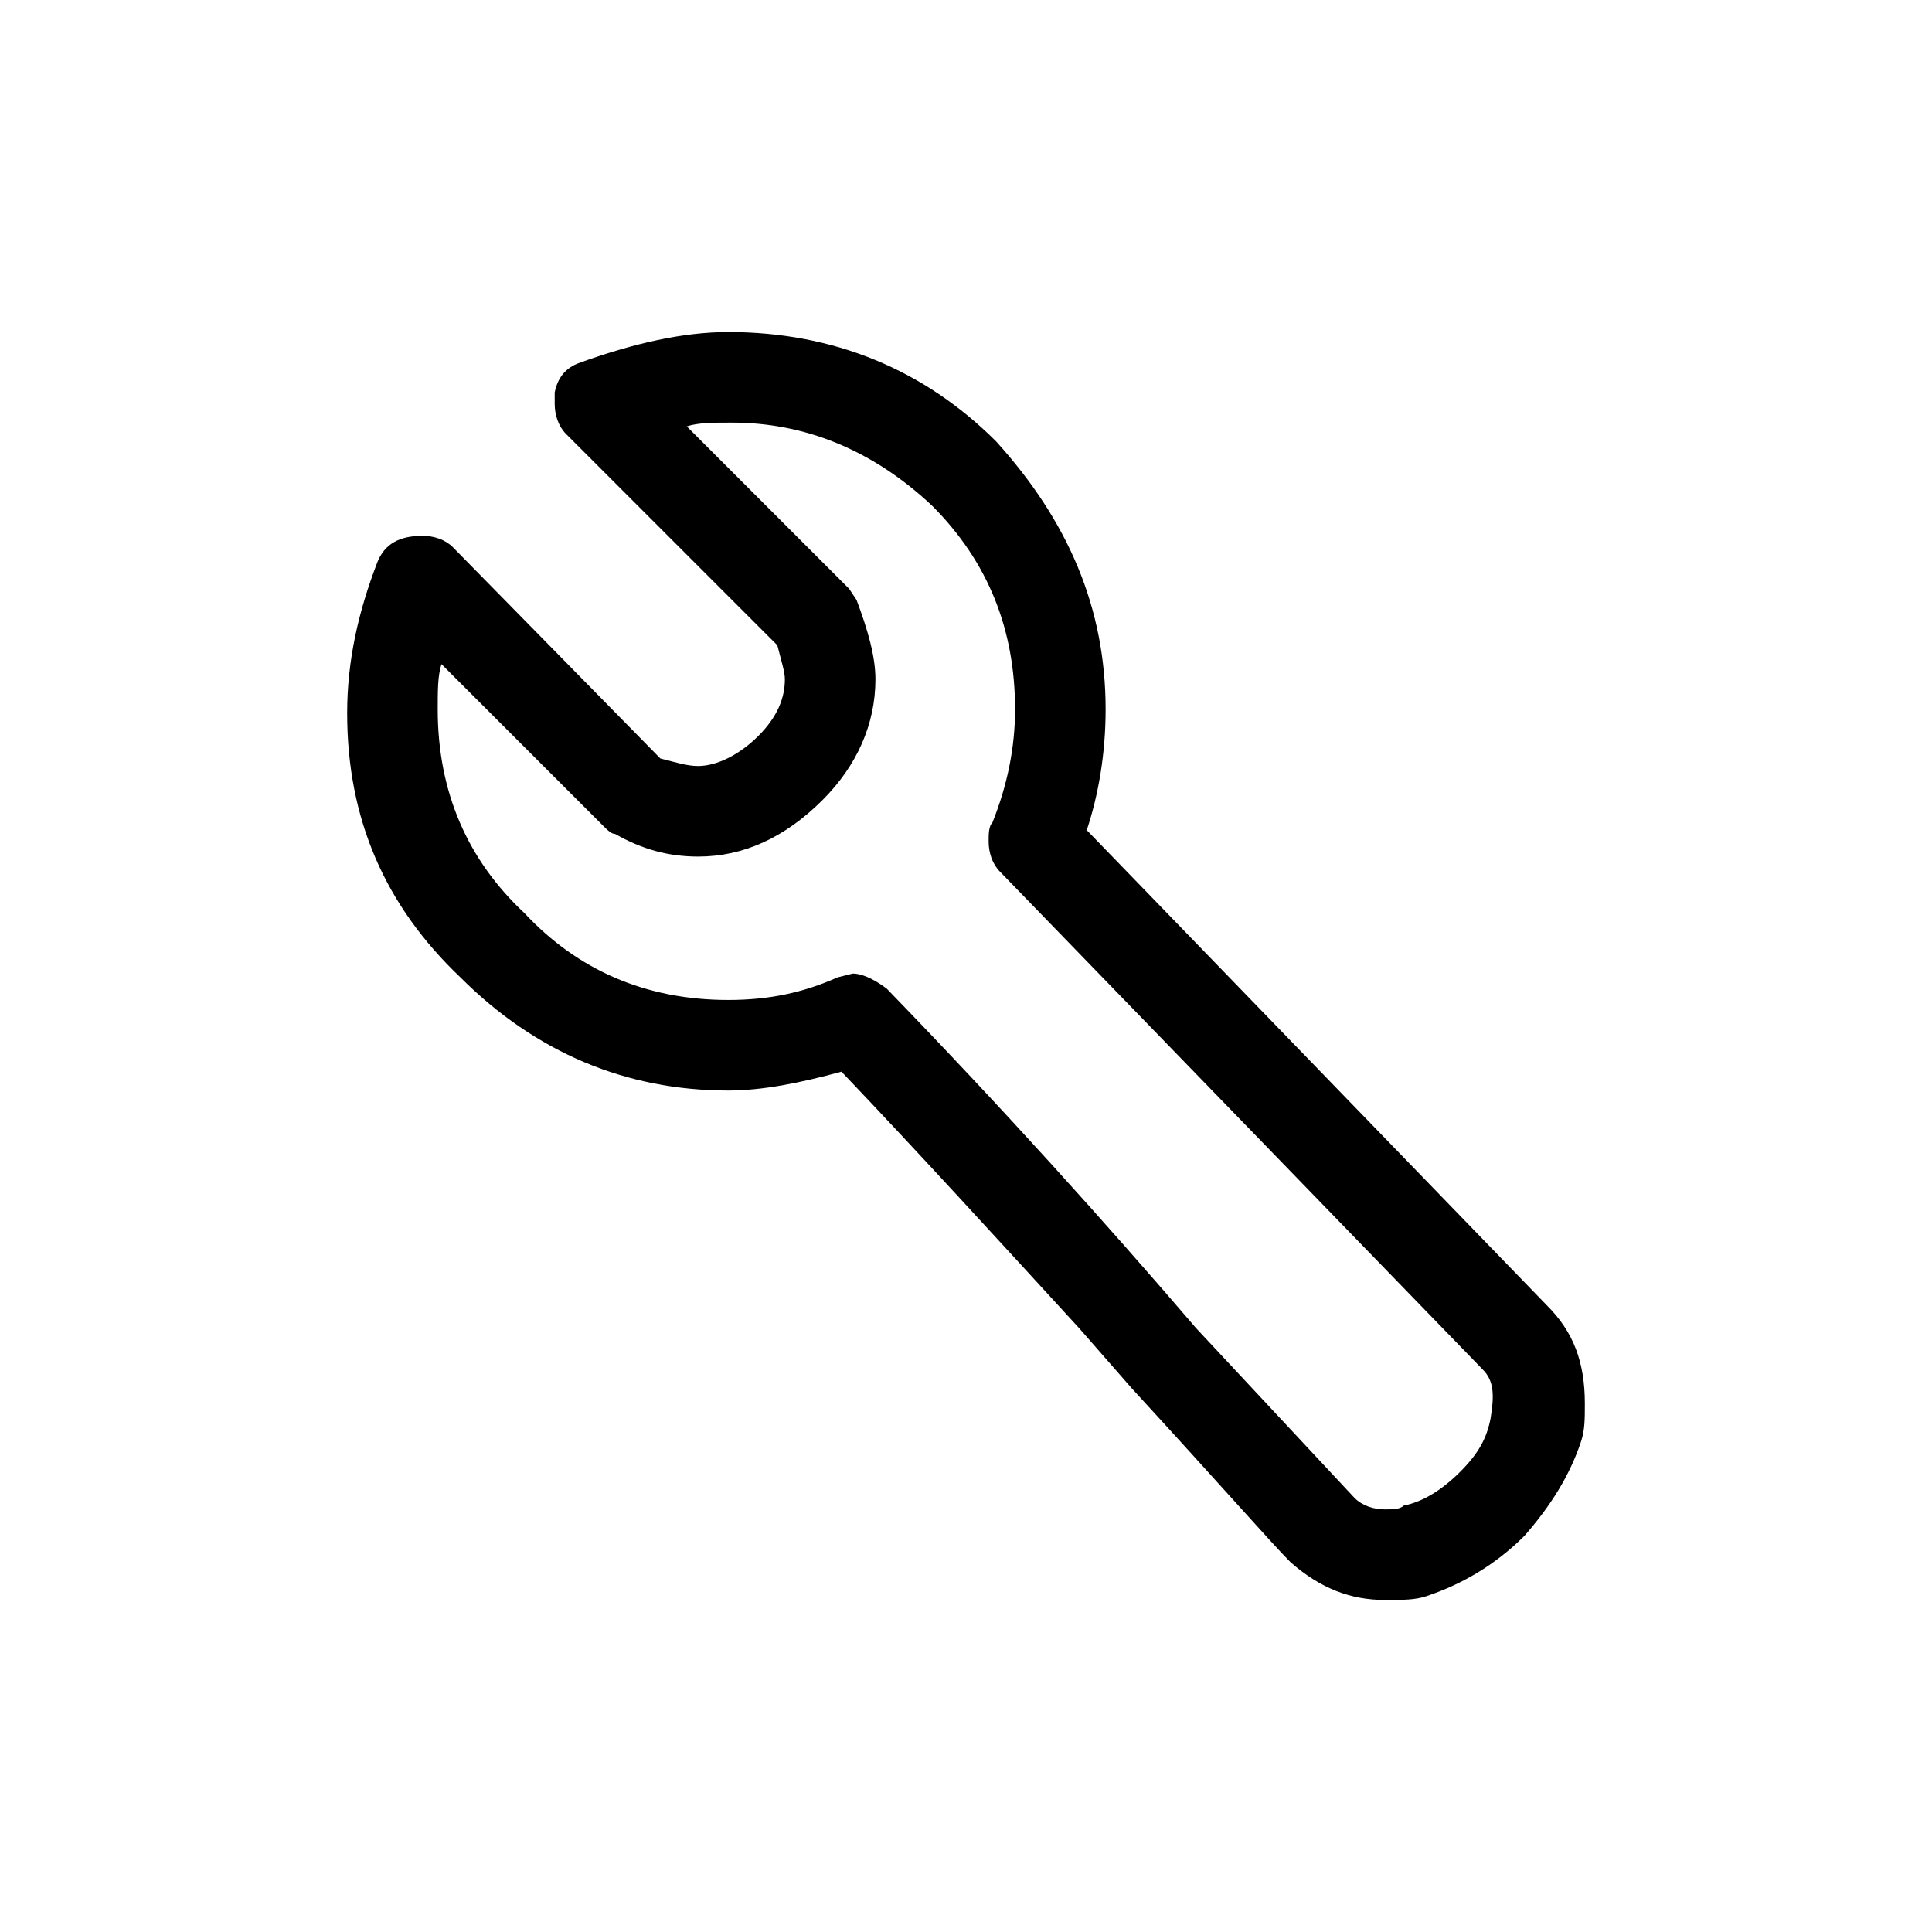
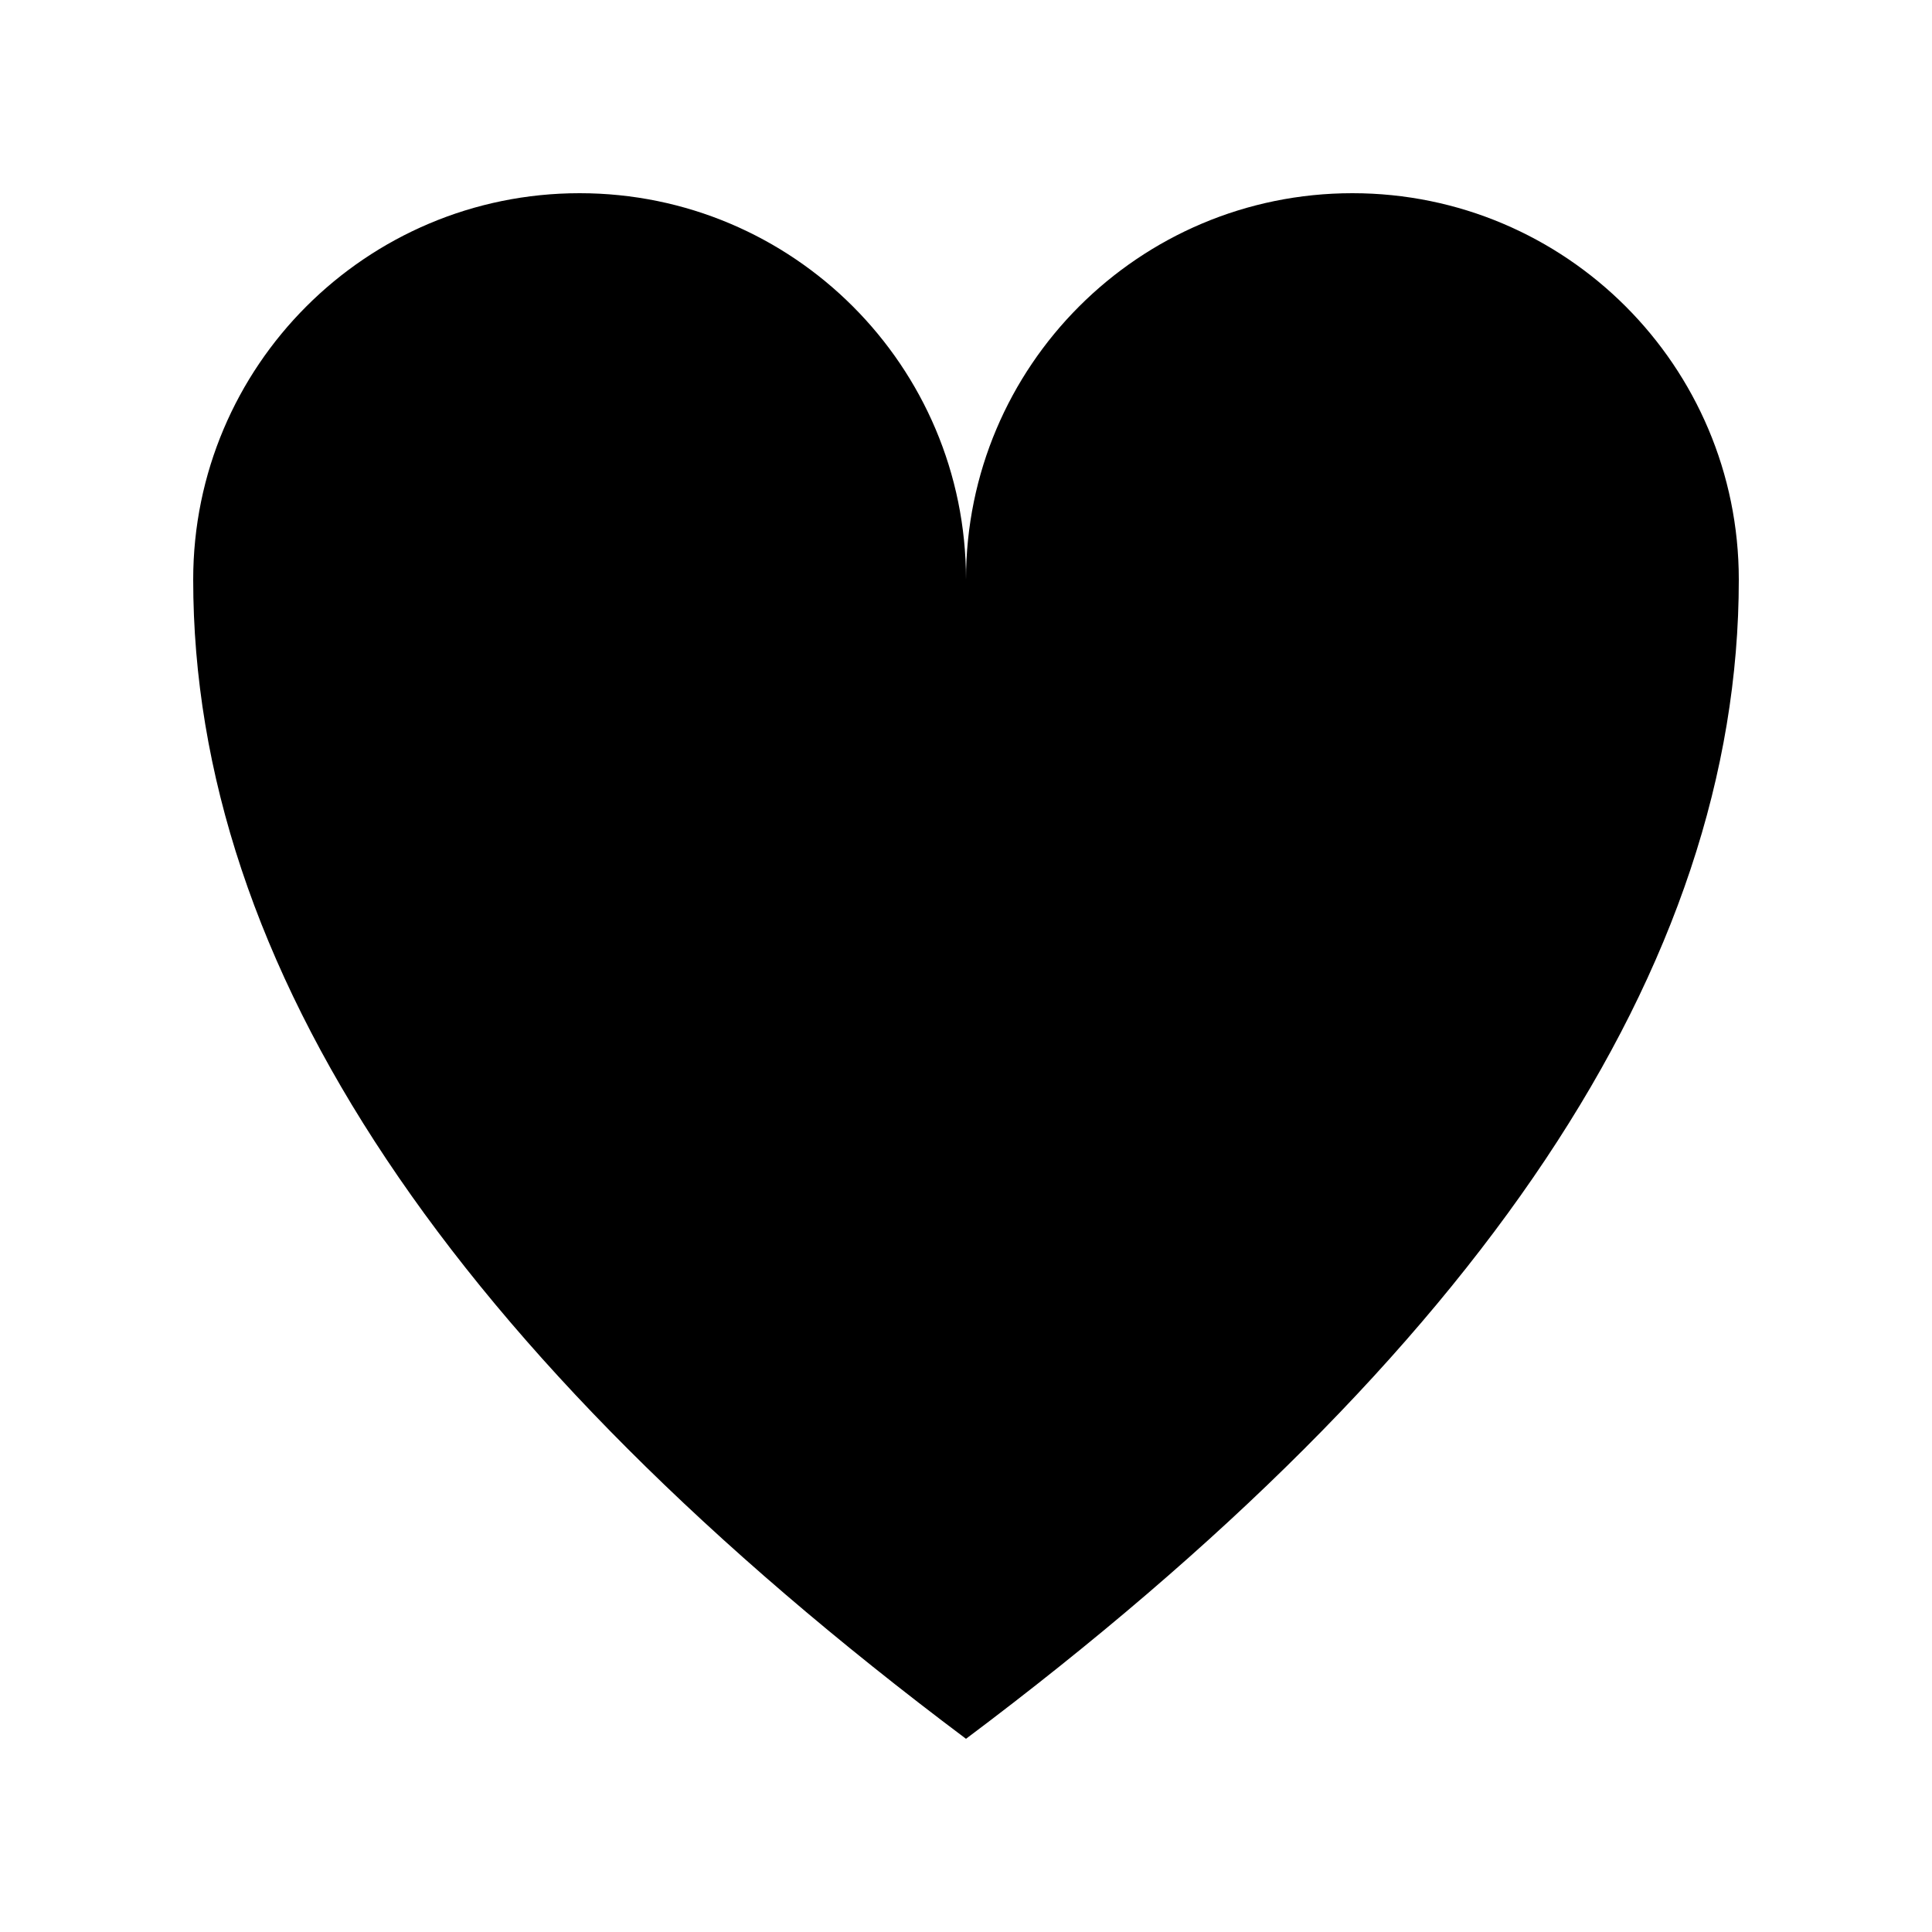
- <svg xmlns="http://www.w3.org/2000/svg" viewBox="0 0 1024 1024">
-   <path d="M756 846c18-6 36-16 52-32 14-16 24-32 30-50 2-6 2-12 2-20 0-22-6-38-20-52L576 440c6-18 10-40 10-64 0-54-20-100-58-142-38-38-86-58-142-58-24 0-50 6-78 16-6 2-12 6-14 16v6c0 6 2 12 6 16l112 112c2 8 4 14 4 18 0 10-4 20-14 30s-22 16-32 16c-6 0-12-2-20-4L240 290c-4-4-10-6-16-6-12 0-20 4-24 14-10 26-16 52-16 80 0 56 20 102 60 140 40 40 88 60 142 60 18 0 38-4 60-10 40 42 82 88 126 136l28 32c46 50 74 82 84 92 16 14 32 20 50 20 10 0 16 0 22-2zM452 516l-8 2c-18 8-36 12-58 12-44 0-80-16-108-46-30-28-46-64-46-108 0-10 0-18 2-24l86 86c2 2 4 4 6 4 14 8 28 12 44 12 24 0 46-10 66-30 18-18 28-40 28-64 0-12-4-26-10-42l-4-6-86-86c6-2 14-2 24-2 38 0 74 14 106 44 30 30 44 66 44 108 0 20-4 40-12 60-2 2-2 6-2 10 0 6 2 12 6 16l256 264c6 6 6 14 4 26-2 10-6 18-16 28s-20 16-30 18c-2 2-6 2-10 2-6 0-12-2-16-6l-84-90c-48-56-102-116-164-180-8-6-14-8-18-8z" />
+ <svg xmlns="http://www.w3.org/2000/svg" viewBox="0 0 100 100">
+   <path d="M 10,30            A 20,20 0,0,1 50,30            A 20,20 0,0,1 90,30            Q 90,60 50,90            Q 10,60 10,30 z" />
</svg>
